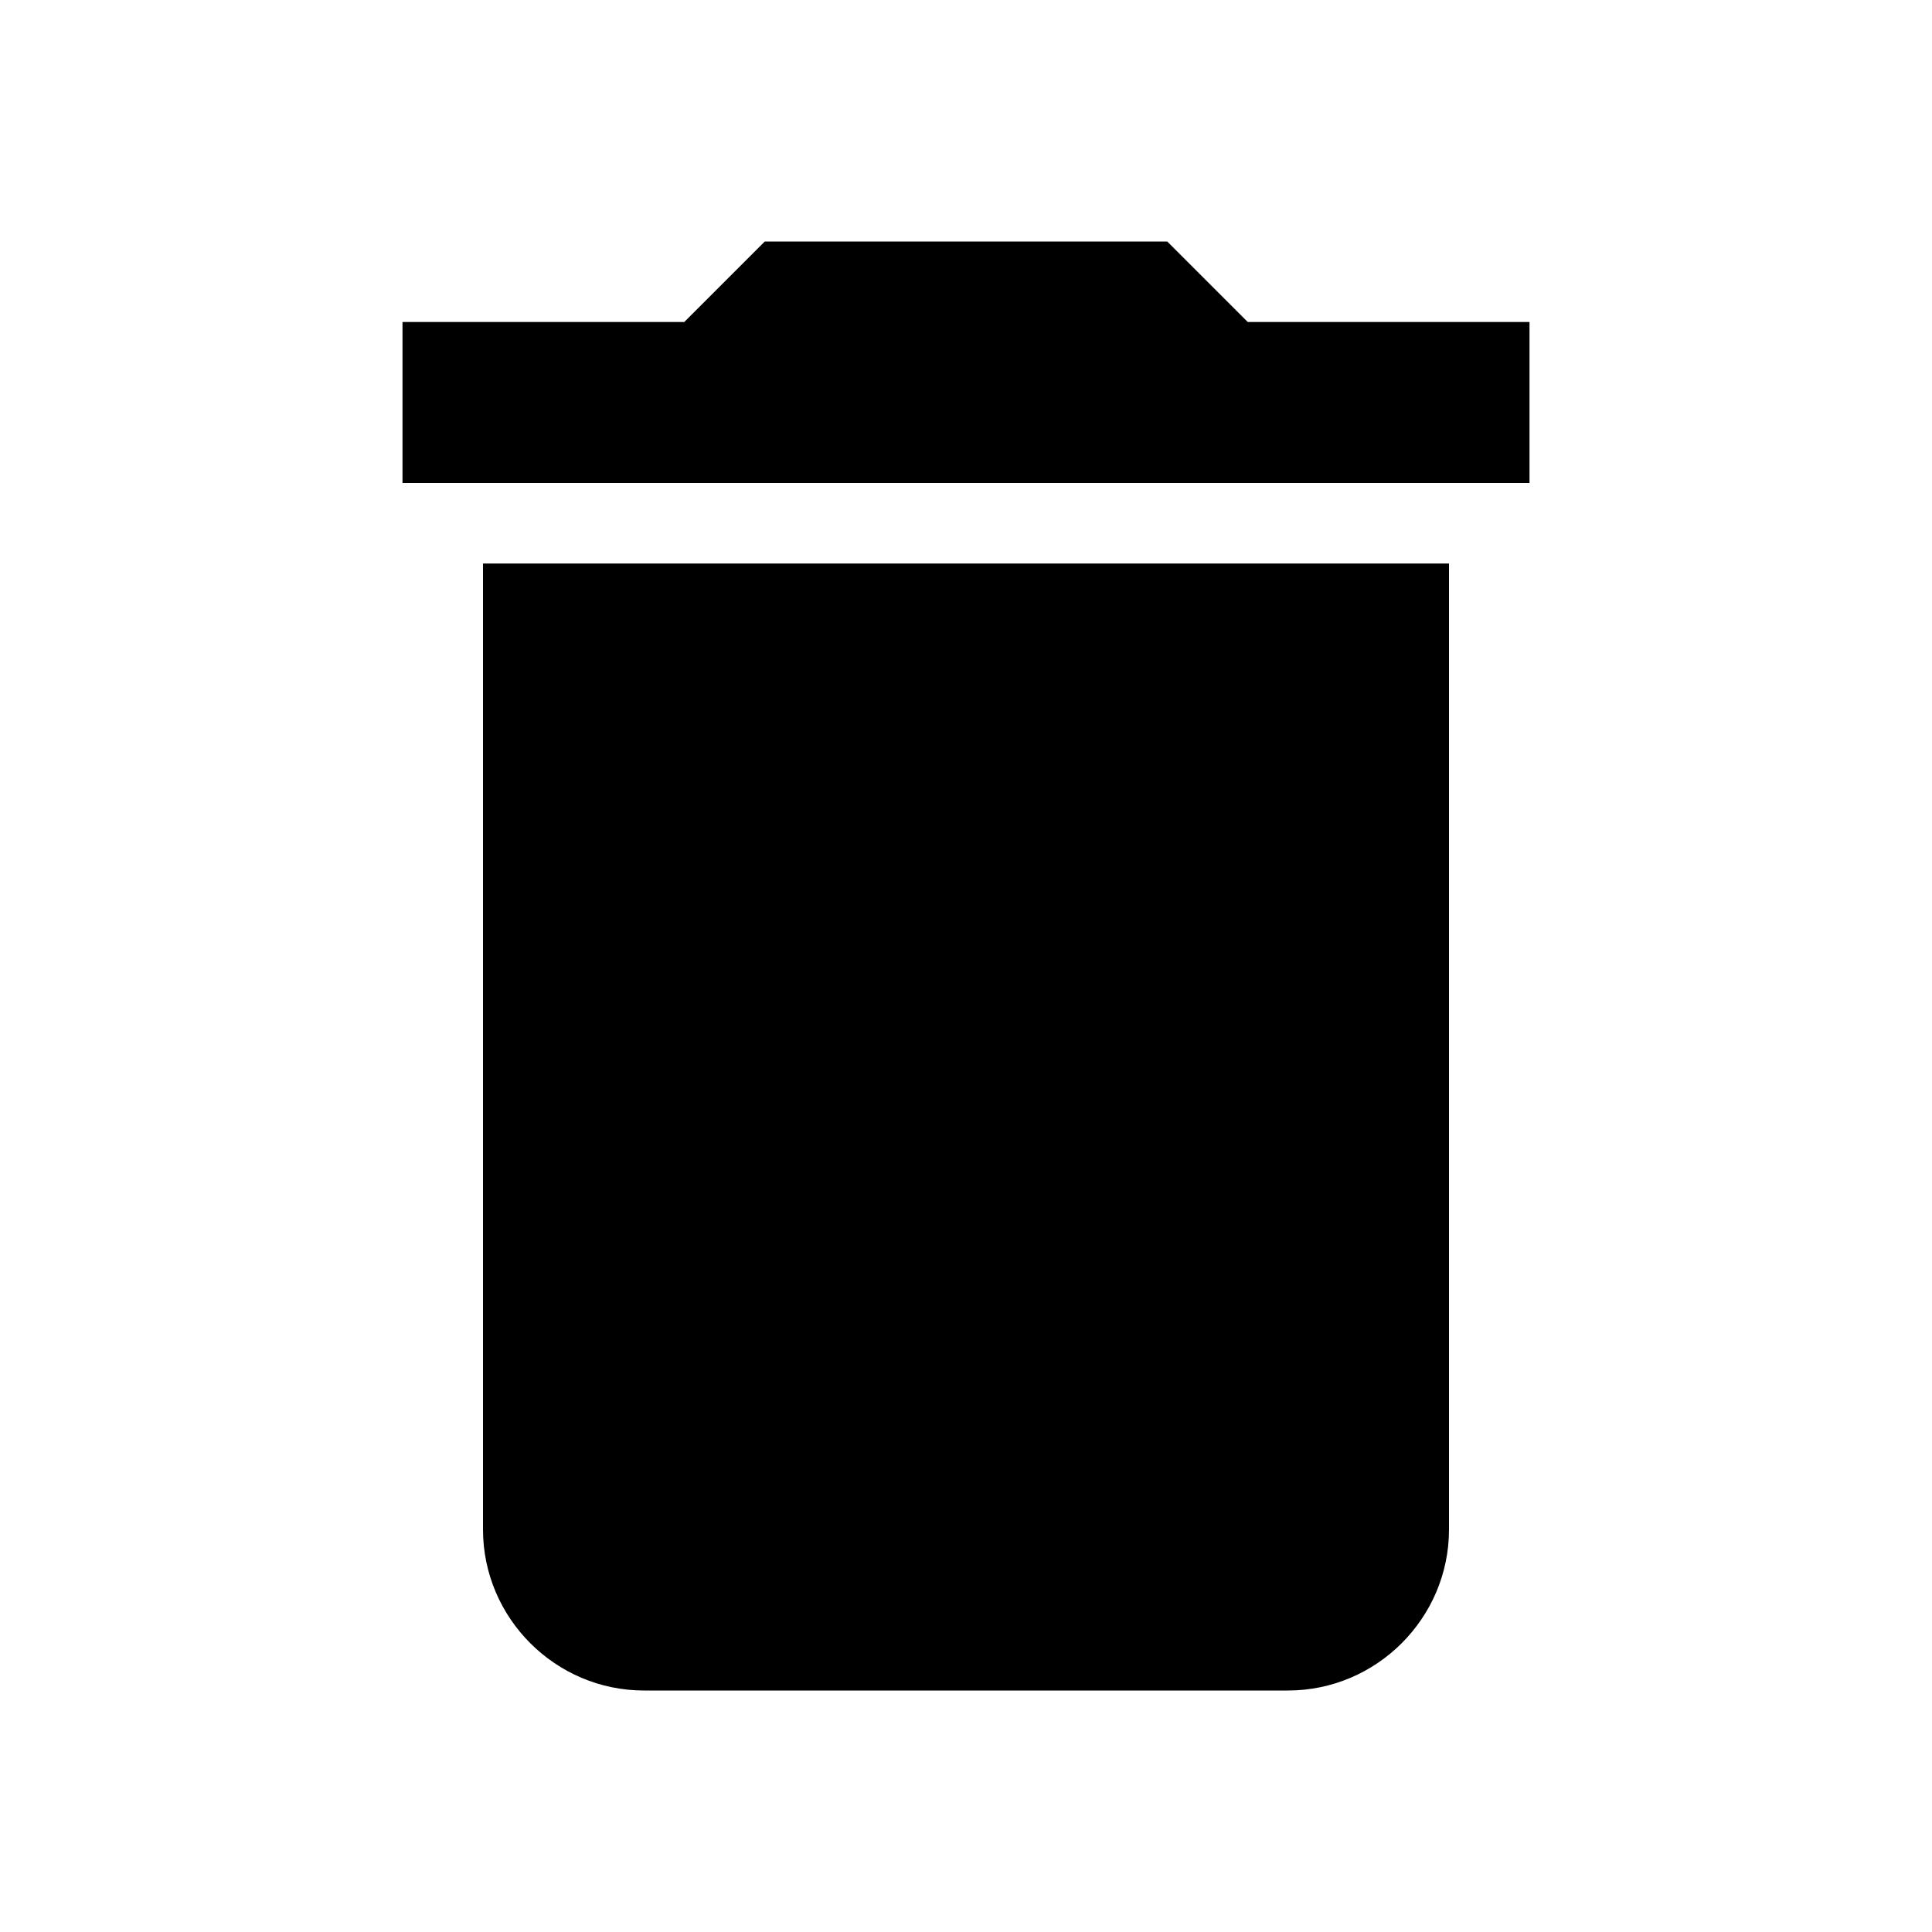
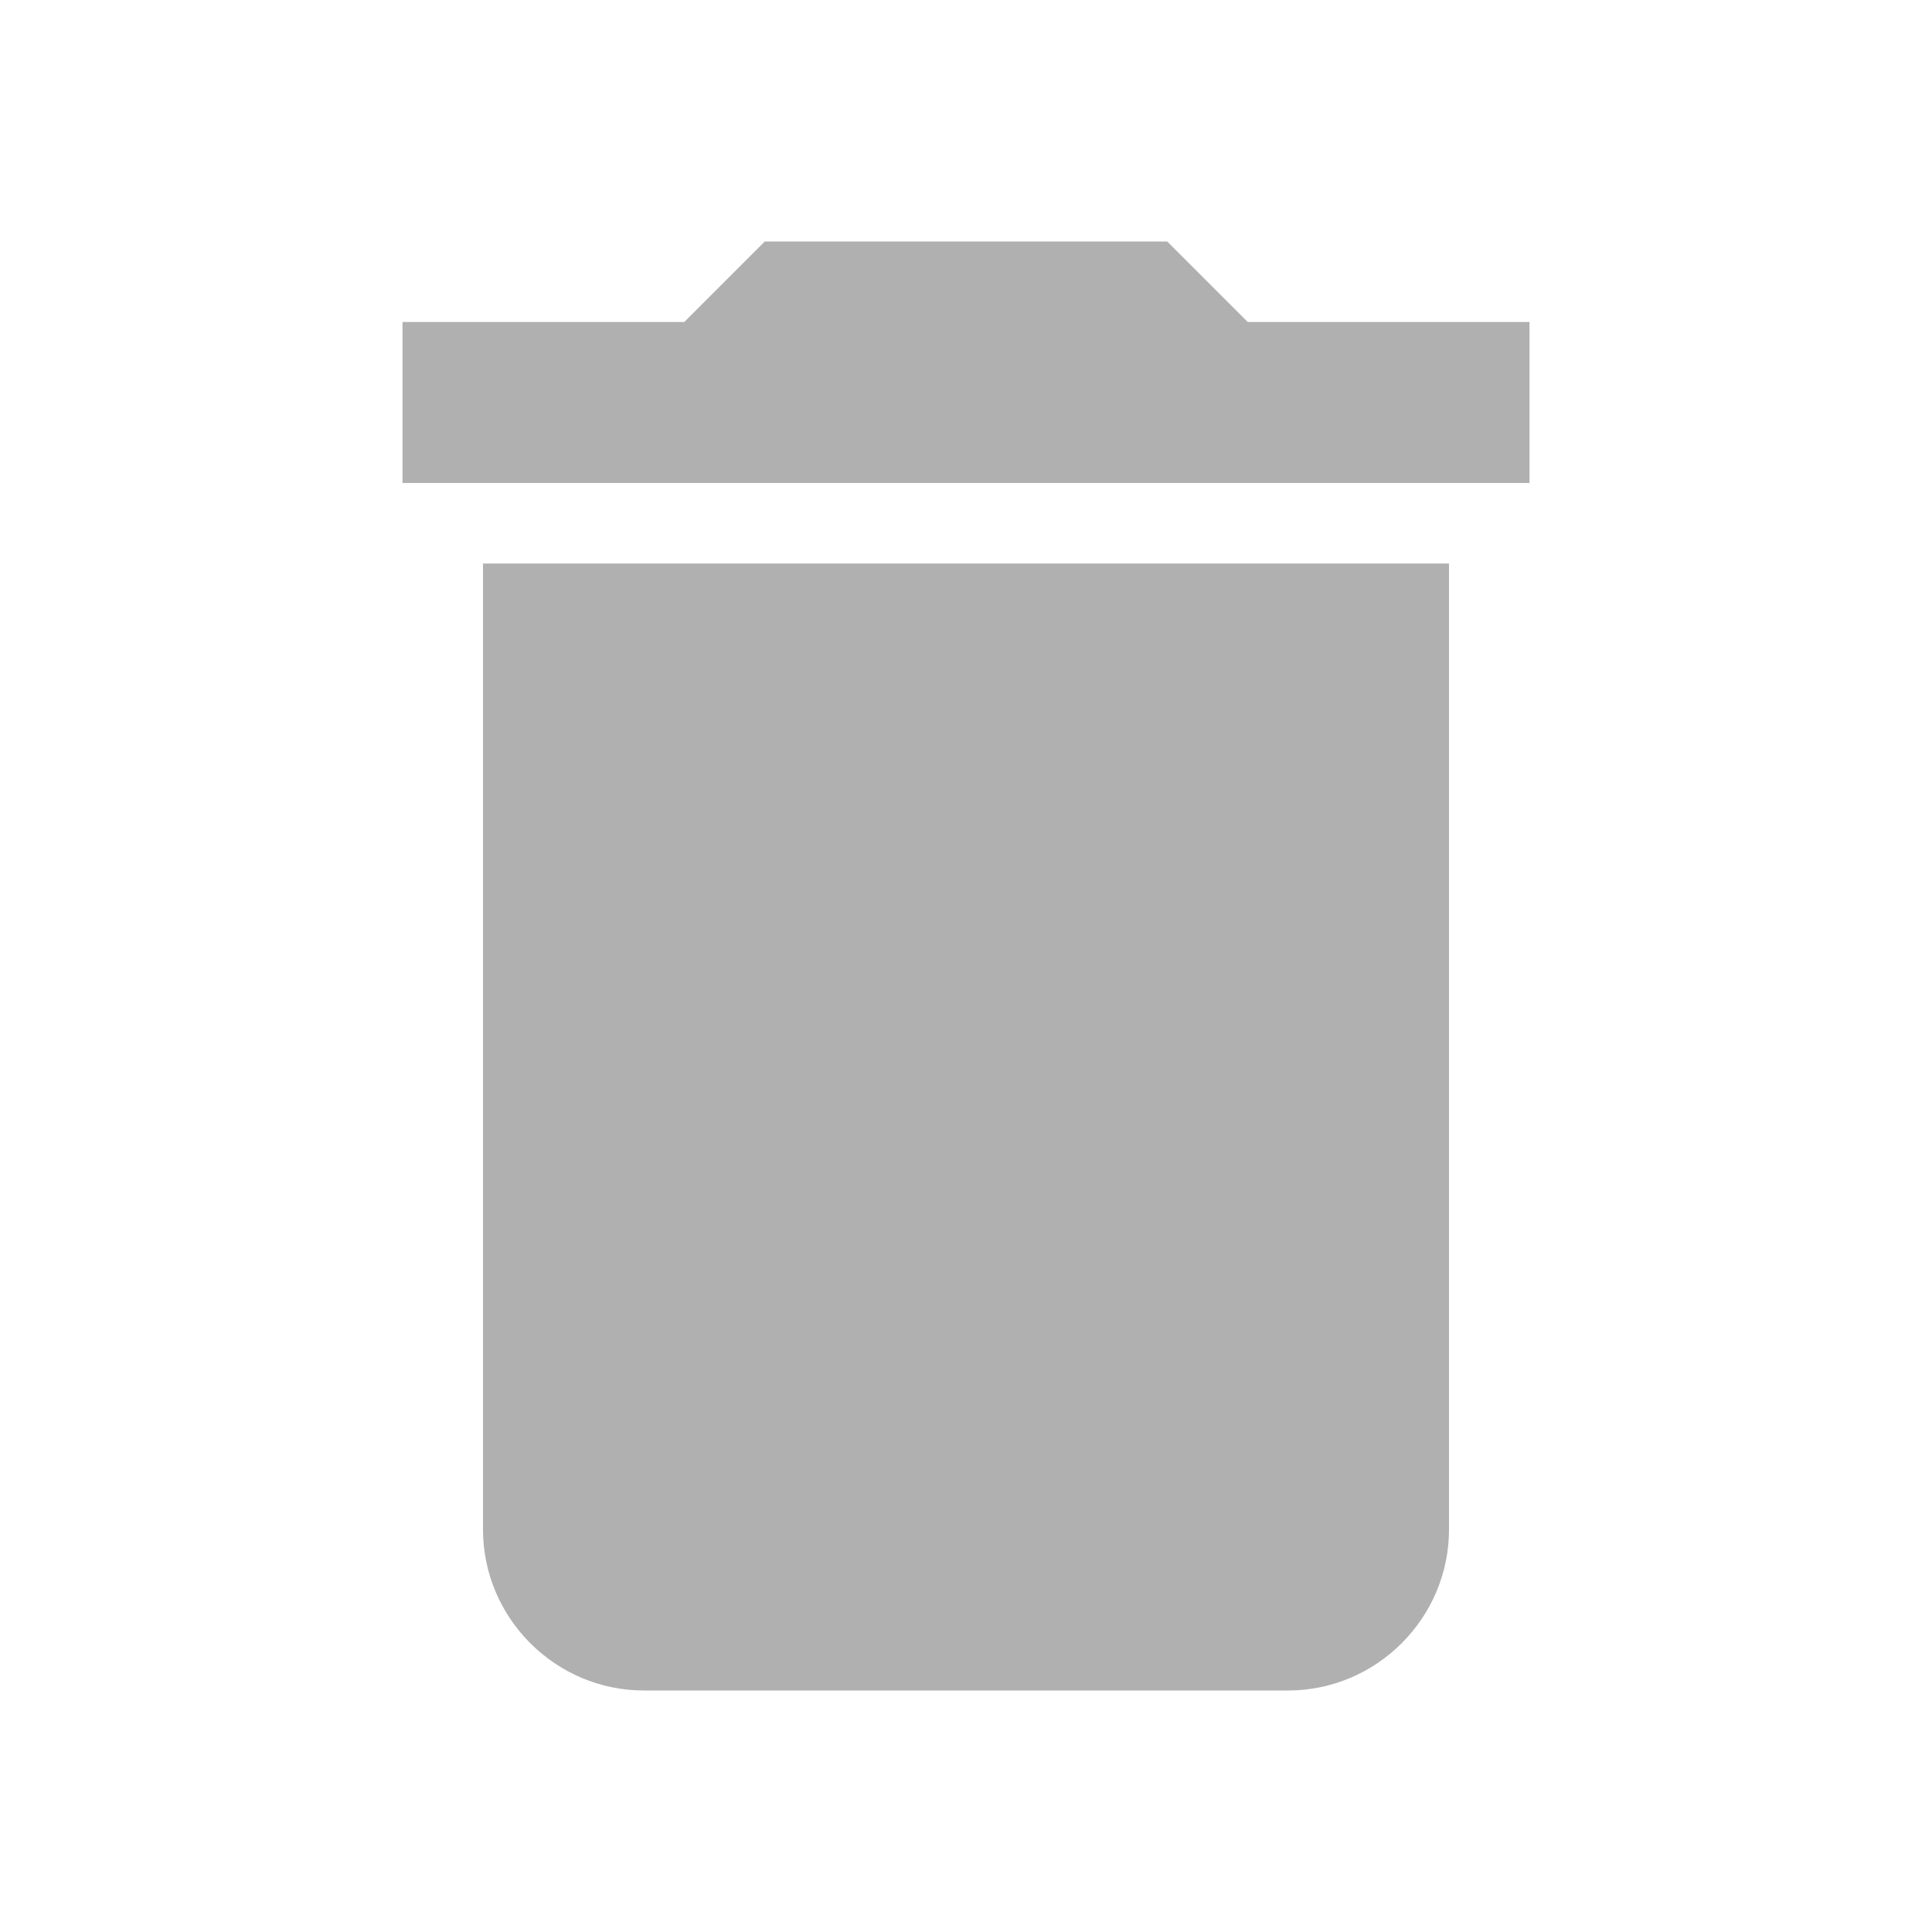
- <svg xmlns="http://www.w3.org/2000/svg" id="delete" fill="#000000" height="24" viewBox="0 0 24 24" width="24">
+ <svg xmlns="http://www.w3.org/2000/svg" id="delete" fill="#757575" fill-opacity="0.57" height="24" viewBox="0 0 24 24" width="24">
  <path d="M6 19c0 1.1.9 2 2 2h8c1.1 0 2-.9 2-2V7H6v12zM19 4h-3.5l-1-1h-5l-1 1H5v2h14V4z" />
  <path d="M0 0h24v24H0z" fill="none" />
</svg>
